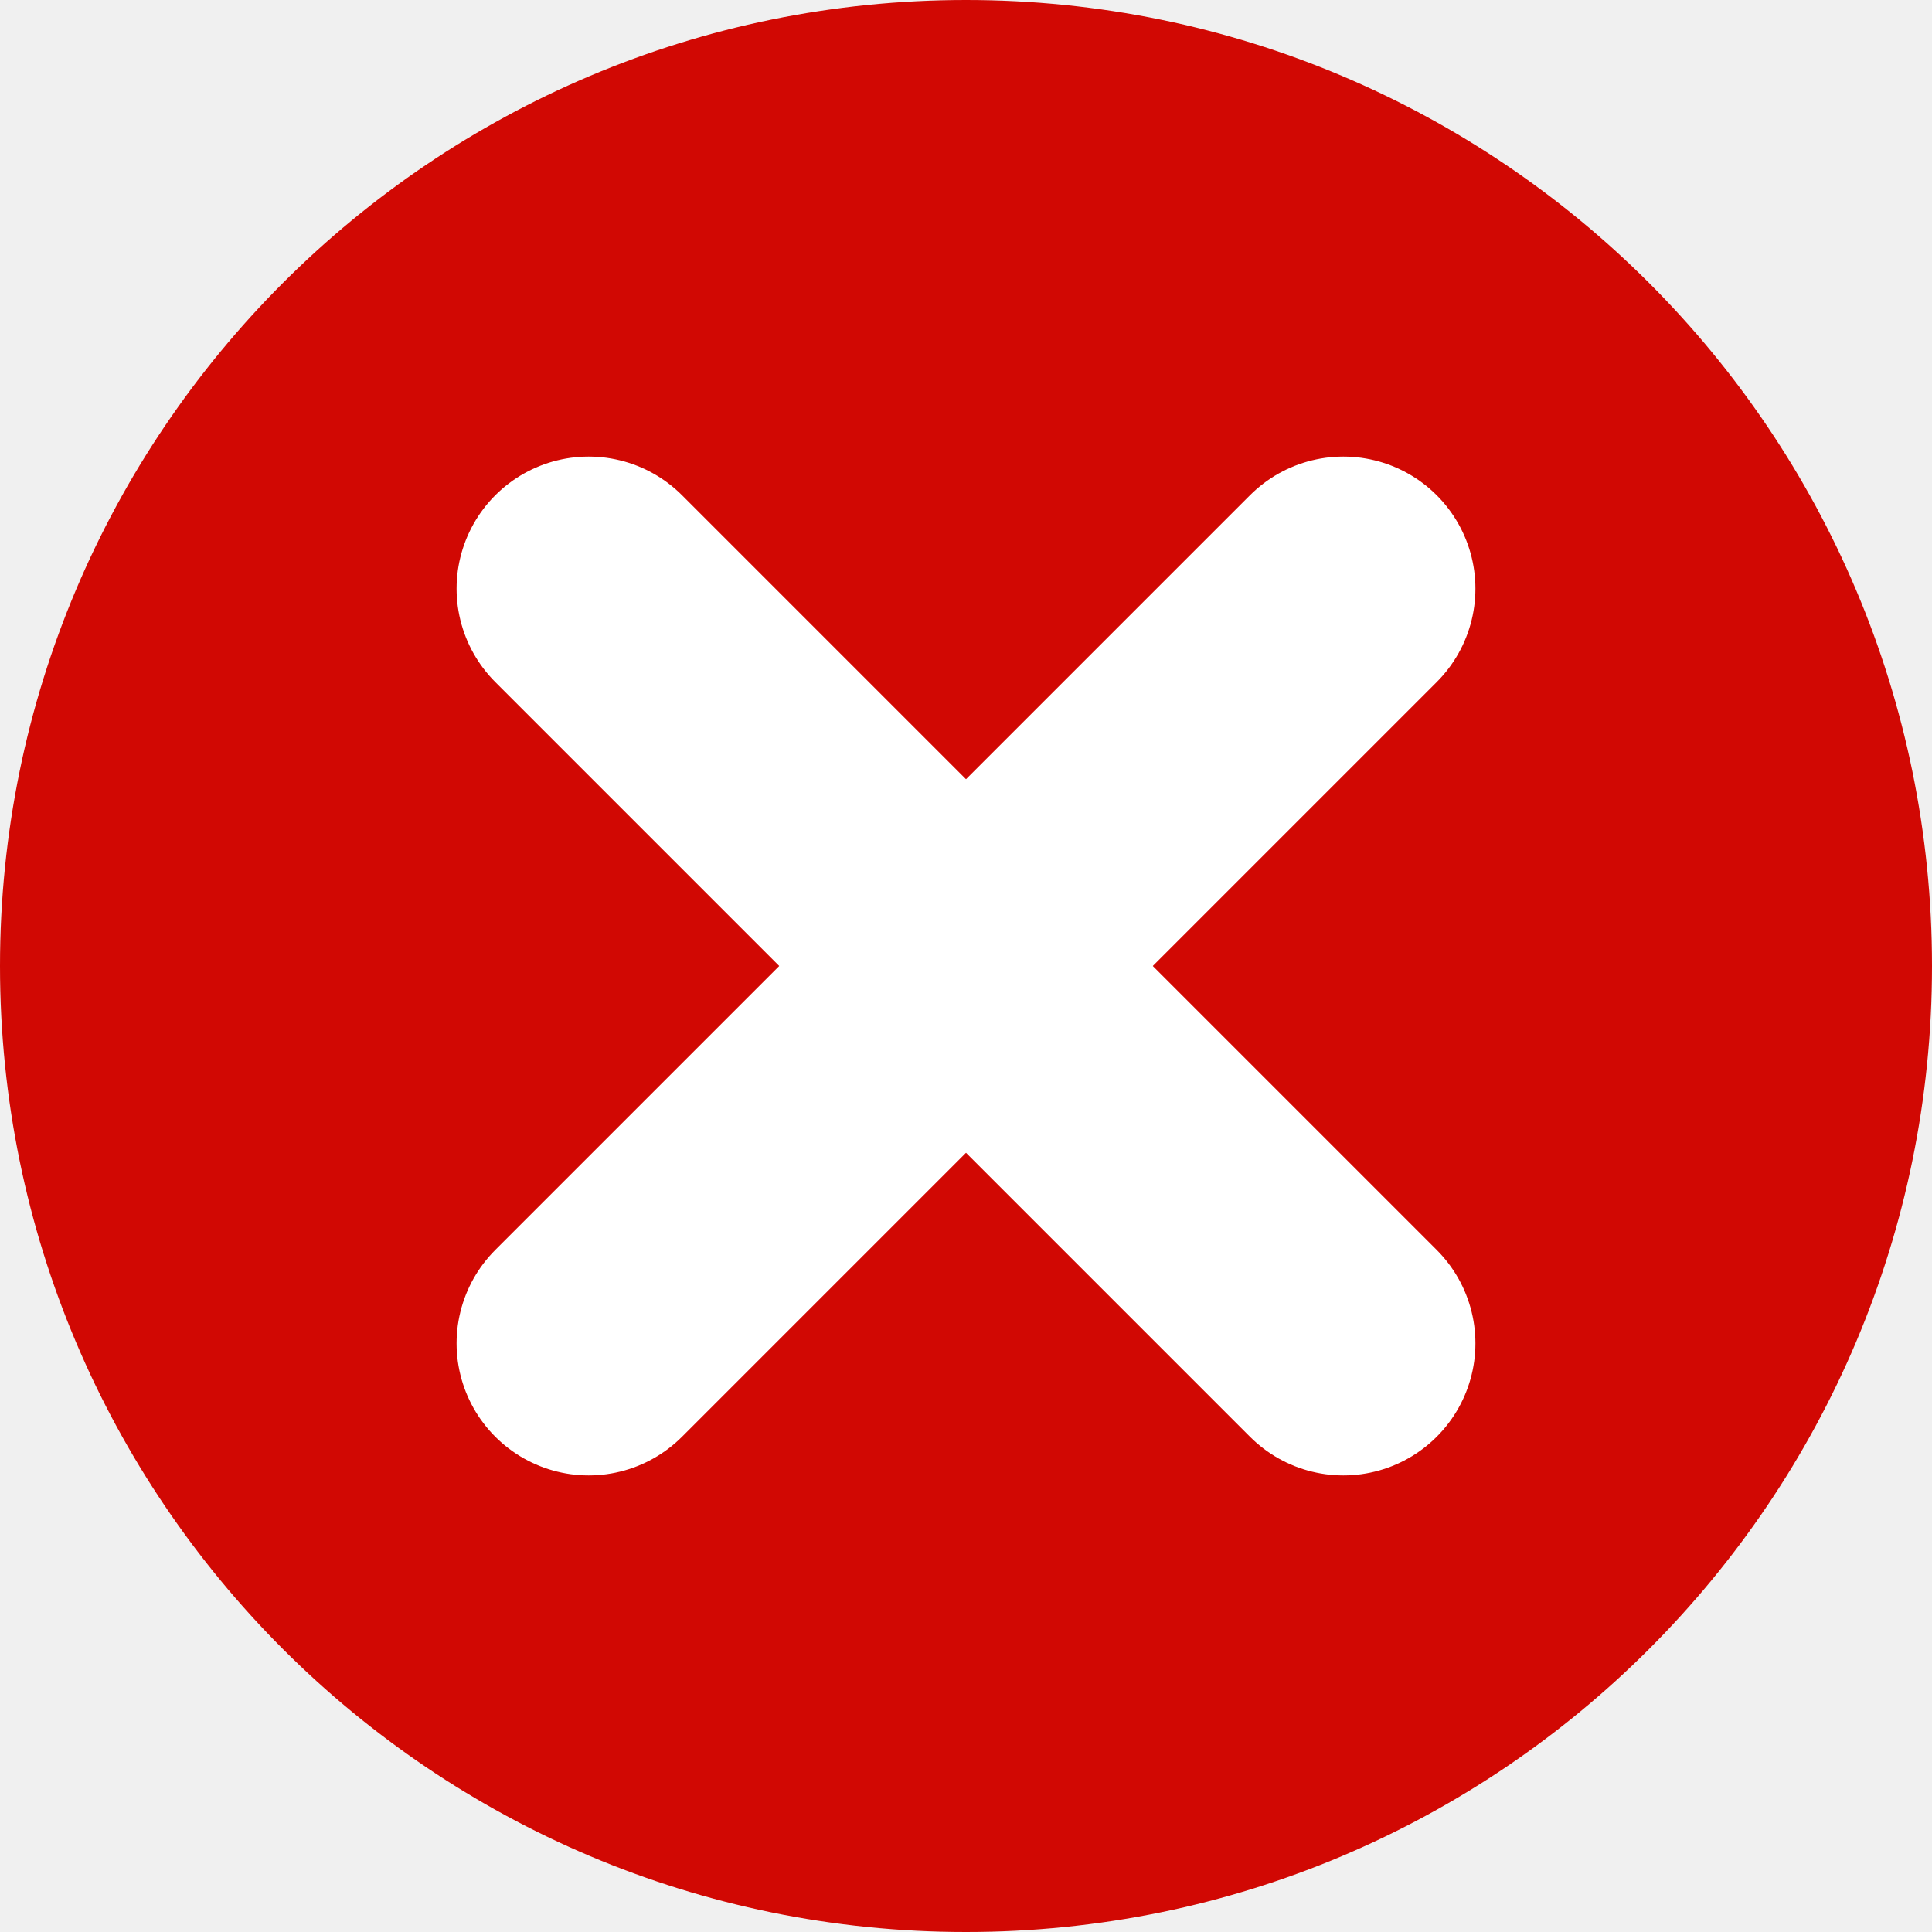
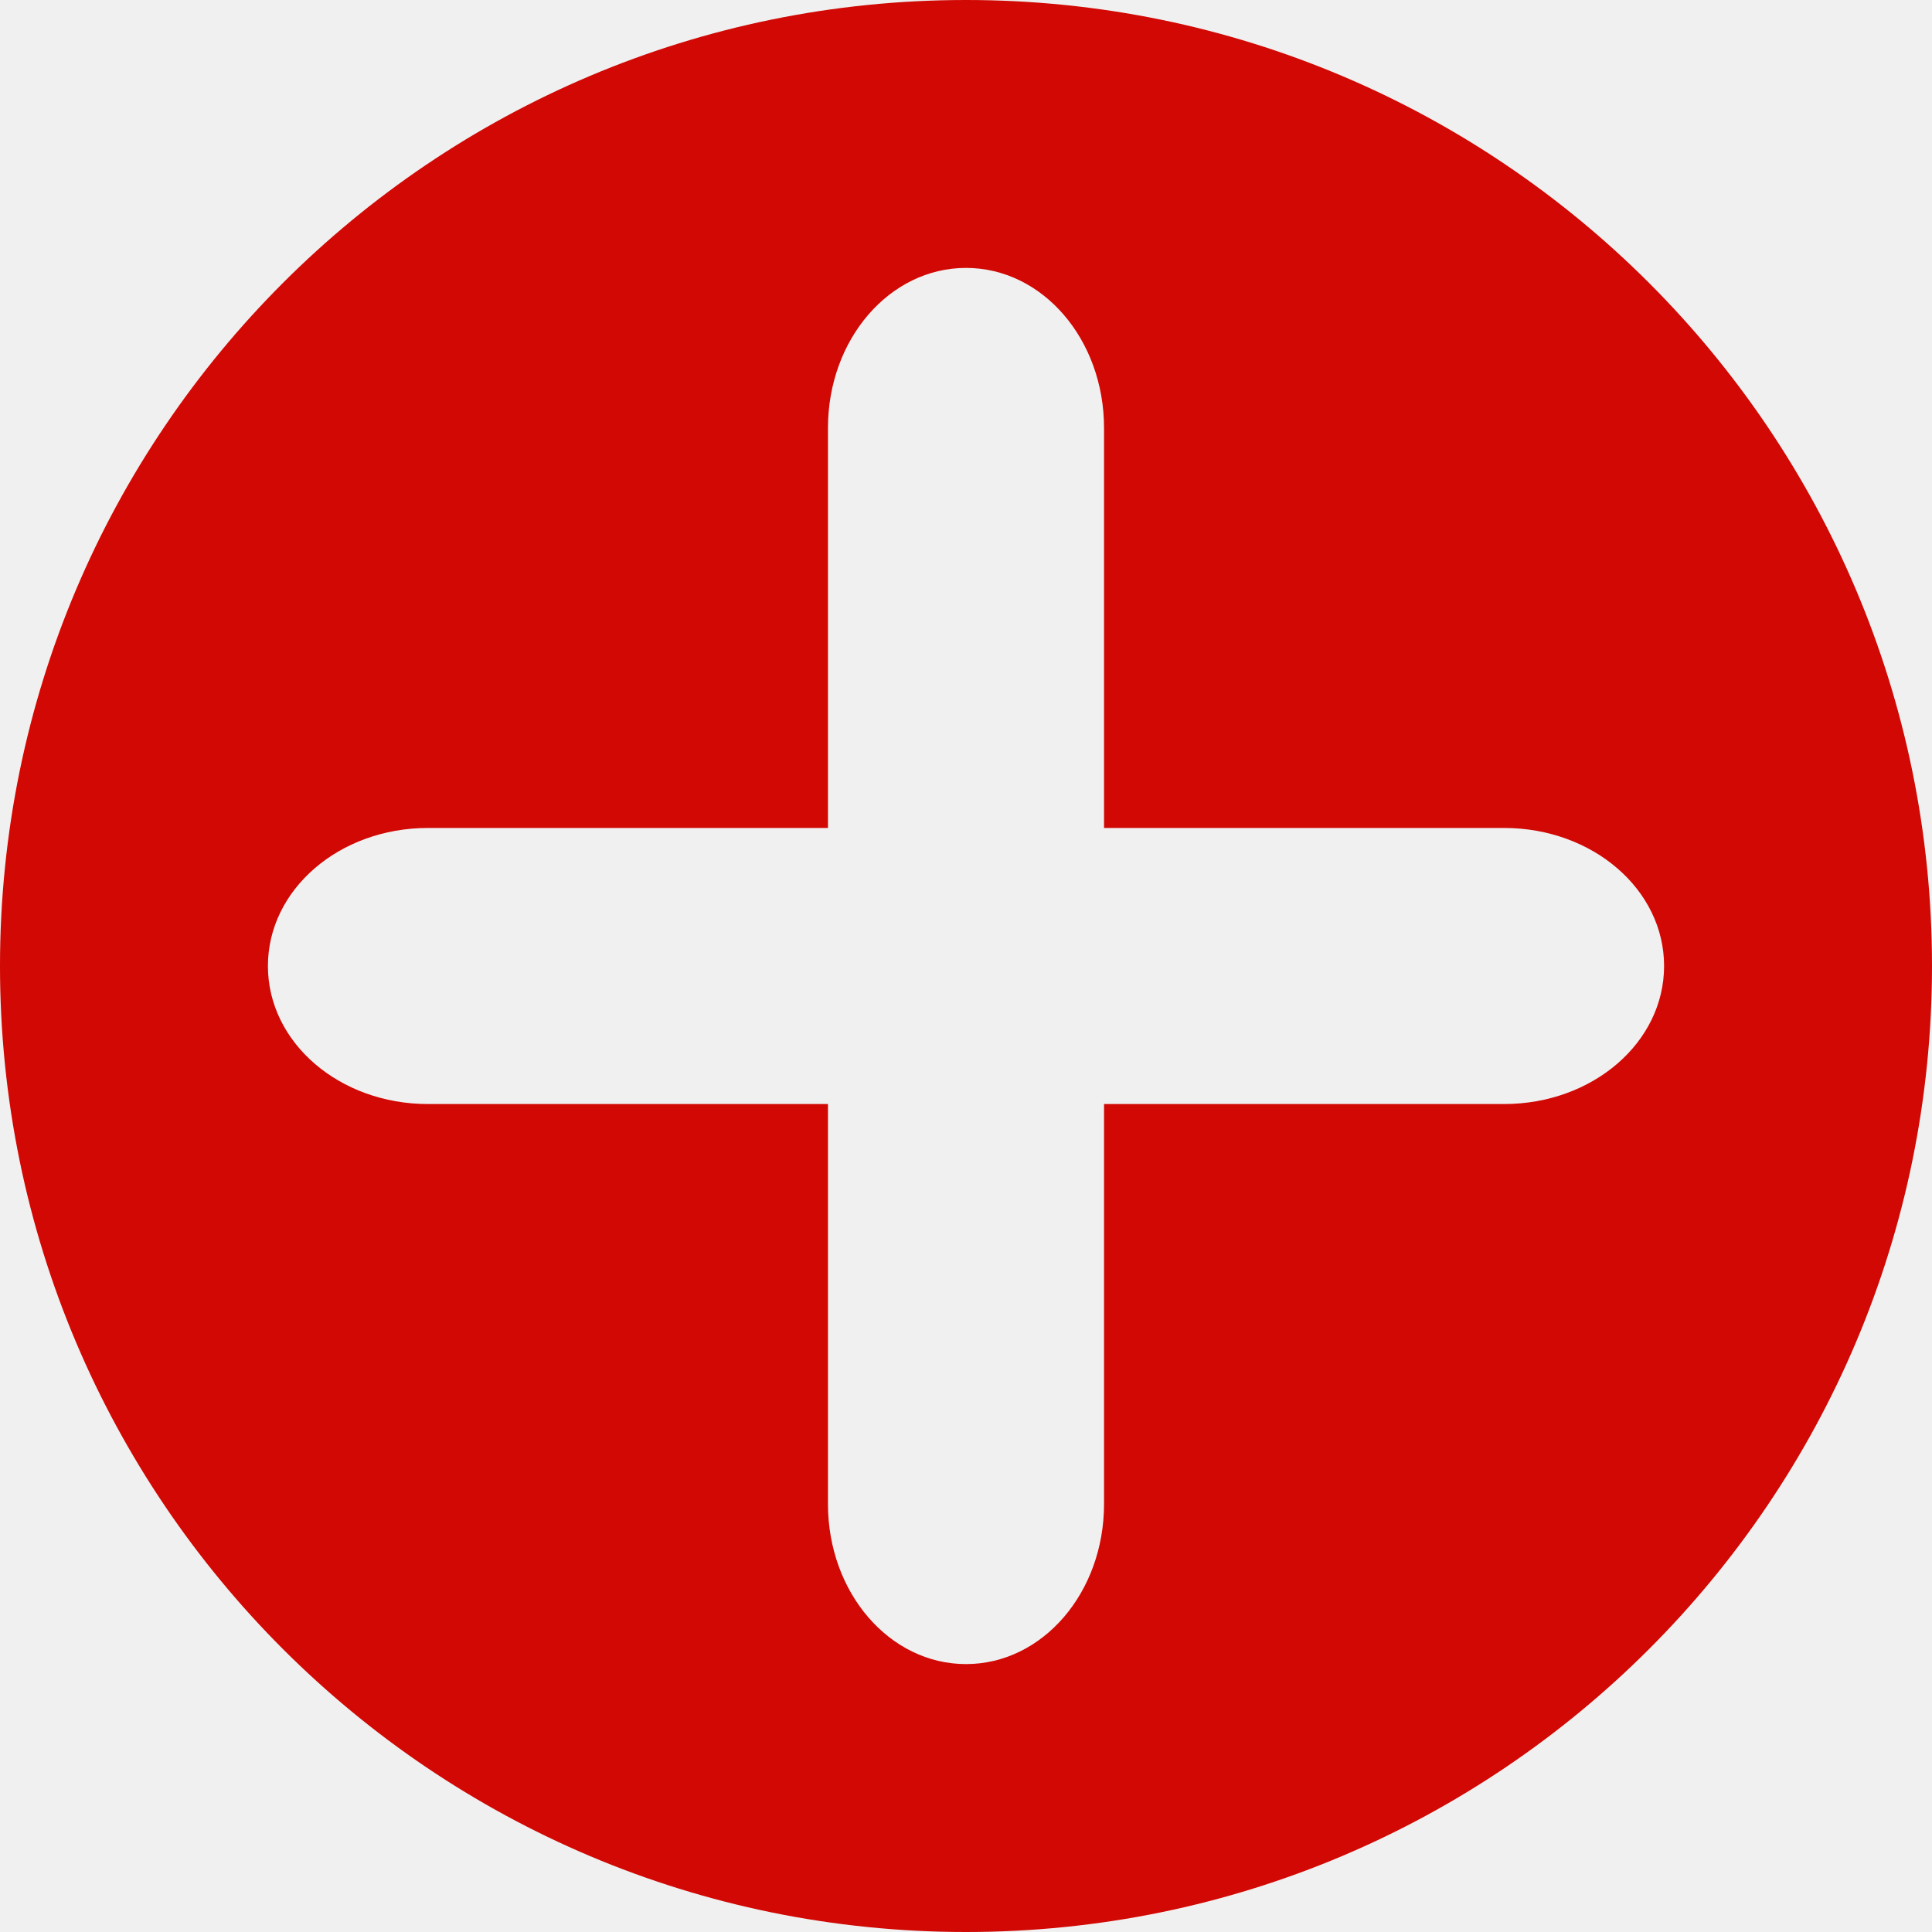
<svg xmlns="http://www.w3.org/2000/svg" width="256" height="256" viewBox="0 0 256 256" id="svg2" version="1.1">
  <defs id="defs4">
    </defs>
  <g id="layer1" transform="translate(0,-796.3622)">
-     <circle r="128" cy="924.362" cx="128" id="path4136" style="fill:#d10803;fill-opacity:1;stroke:#841100;stroke-width:0;stroke-linecap:round;stroke-linejoin:round;stroke-miterlimit:4;stroke-dasharray:none;stroke-opacity:1" />
-     <g id="g4188" transform="translate(3,-3)">
-       <path id="path4190" d="m 75,877.362 100,100" style="fill:none;fill-rule:evenodd;stroke:#ffffff;stroke-width:35;stroke-linecap:round;stroke-linejoin:miter;stroke-miterlimit:4;stroke-dasharray:none;stroke-opacity:1" />
-       <path style="fill:none;fill-rule:evenodd;stroke:#ffffff;stroke-width:35;stroke-linecap:round;stroke-linejoin:miter;stroke-miterlimit:4;stroke-dasharray:none;stroke-opacity:1" d="m 175,877.362 -100,100" id="path4192" />
-     </g>
+     <path style="fill:#d10803;fill-opacity:1;stroke:#841100;stroke-width:0;stroke-linecap:round;stroke-linejoin:round;stroke-miterlimit:4;stroke-dasharray:none;stroke-opacity:1" d="M 128 0 A 128 128 0 0 0 0 128 A 128 128 0 0 0 128 256 A 128 128 0 0 0 256 128 A 128 128 0 0 0 128 0 z M 128 35.5 C 138.133 35.5 146.291 44.96 146.291 56.711 L 146.291 109.709 L 199.289 109.709 C 211.04 109.709 220.5 117.867 220.5 128 C 220.5 138.133 211.04 146.291 199.289 146.291 L 146.291 146.291 L 146.291 199.289 C 146.291 211.04 138.133 220.5 128 220.5 C 117.867 220.5 109.709 211.04 109.709 199.289 L 109.709 146.291 L 56.711 146.291 C 44.96 146.291 35.5 138.133 35.5 128 C 35.5 117.867 44.96 109.709 56.711 109.709 L 109.709 109.709 L 109.709 56.711 C 109.709 44.96 117.867 35.5 128 35.5 z " transform="translate(0,796.3622)" id="path4136" />
  </g>
</svg>
